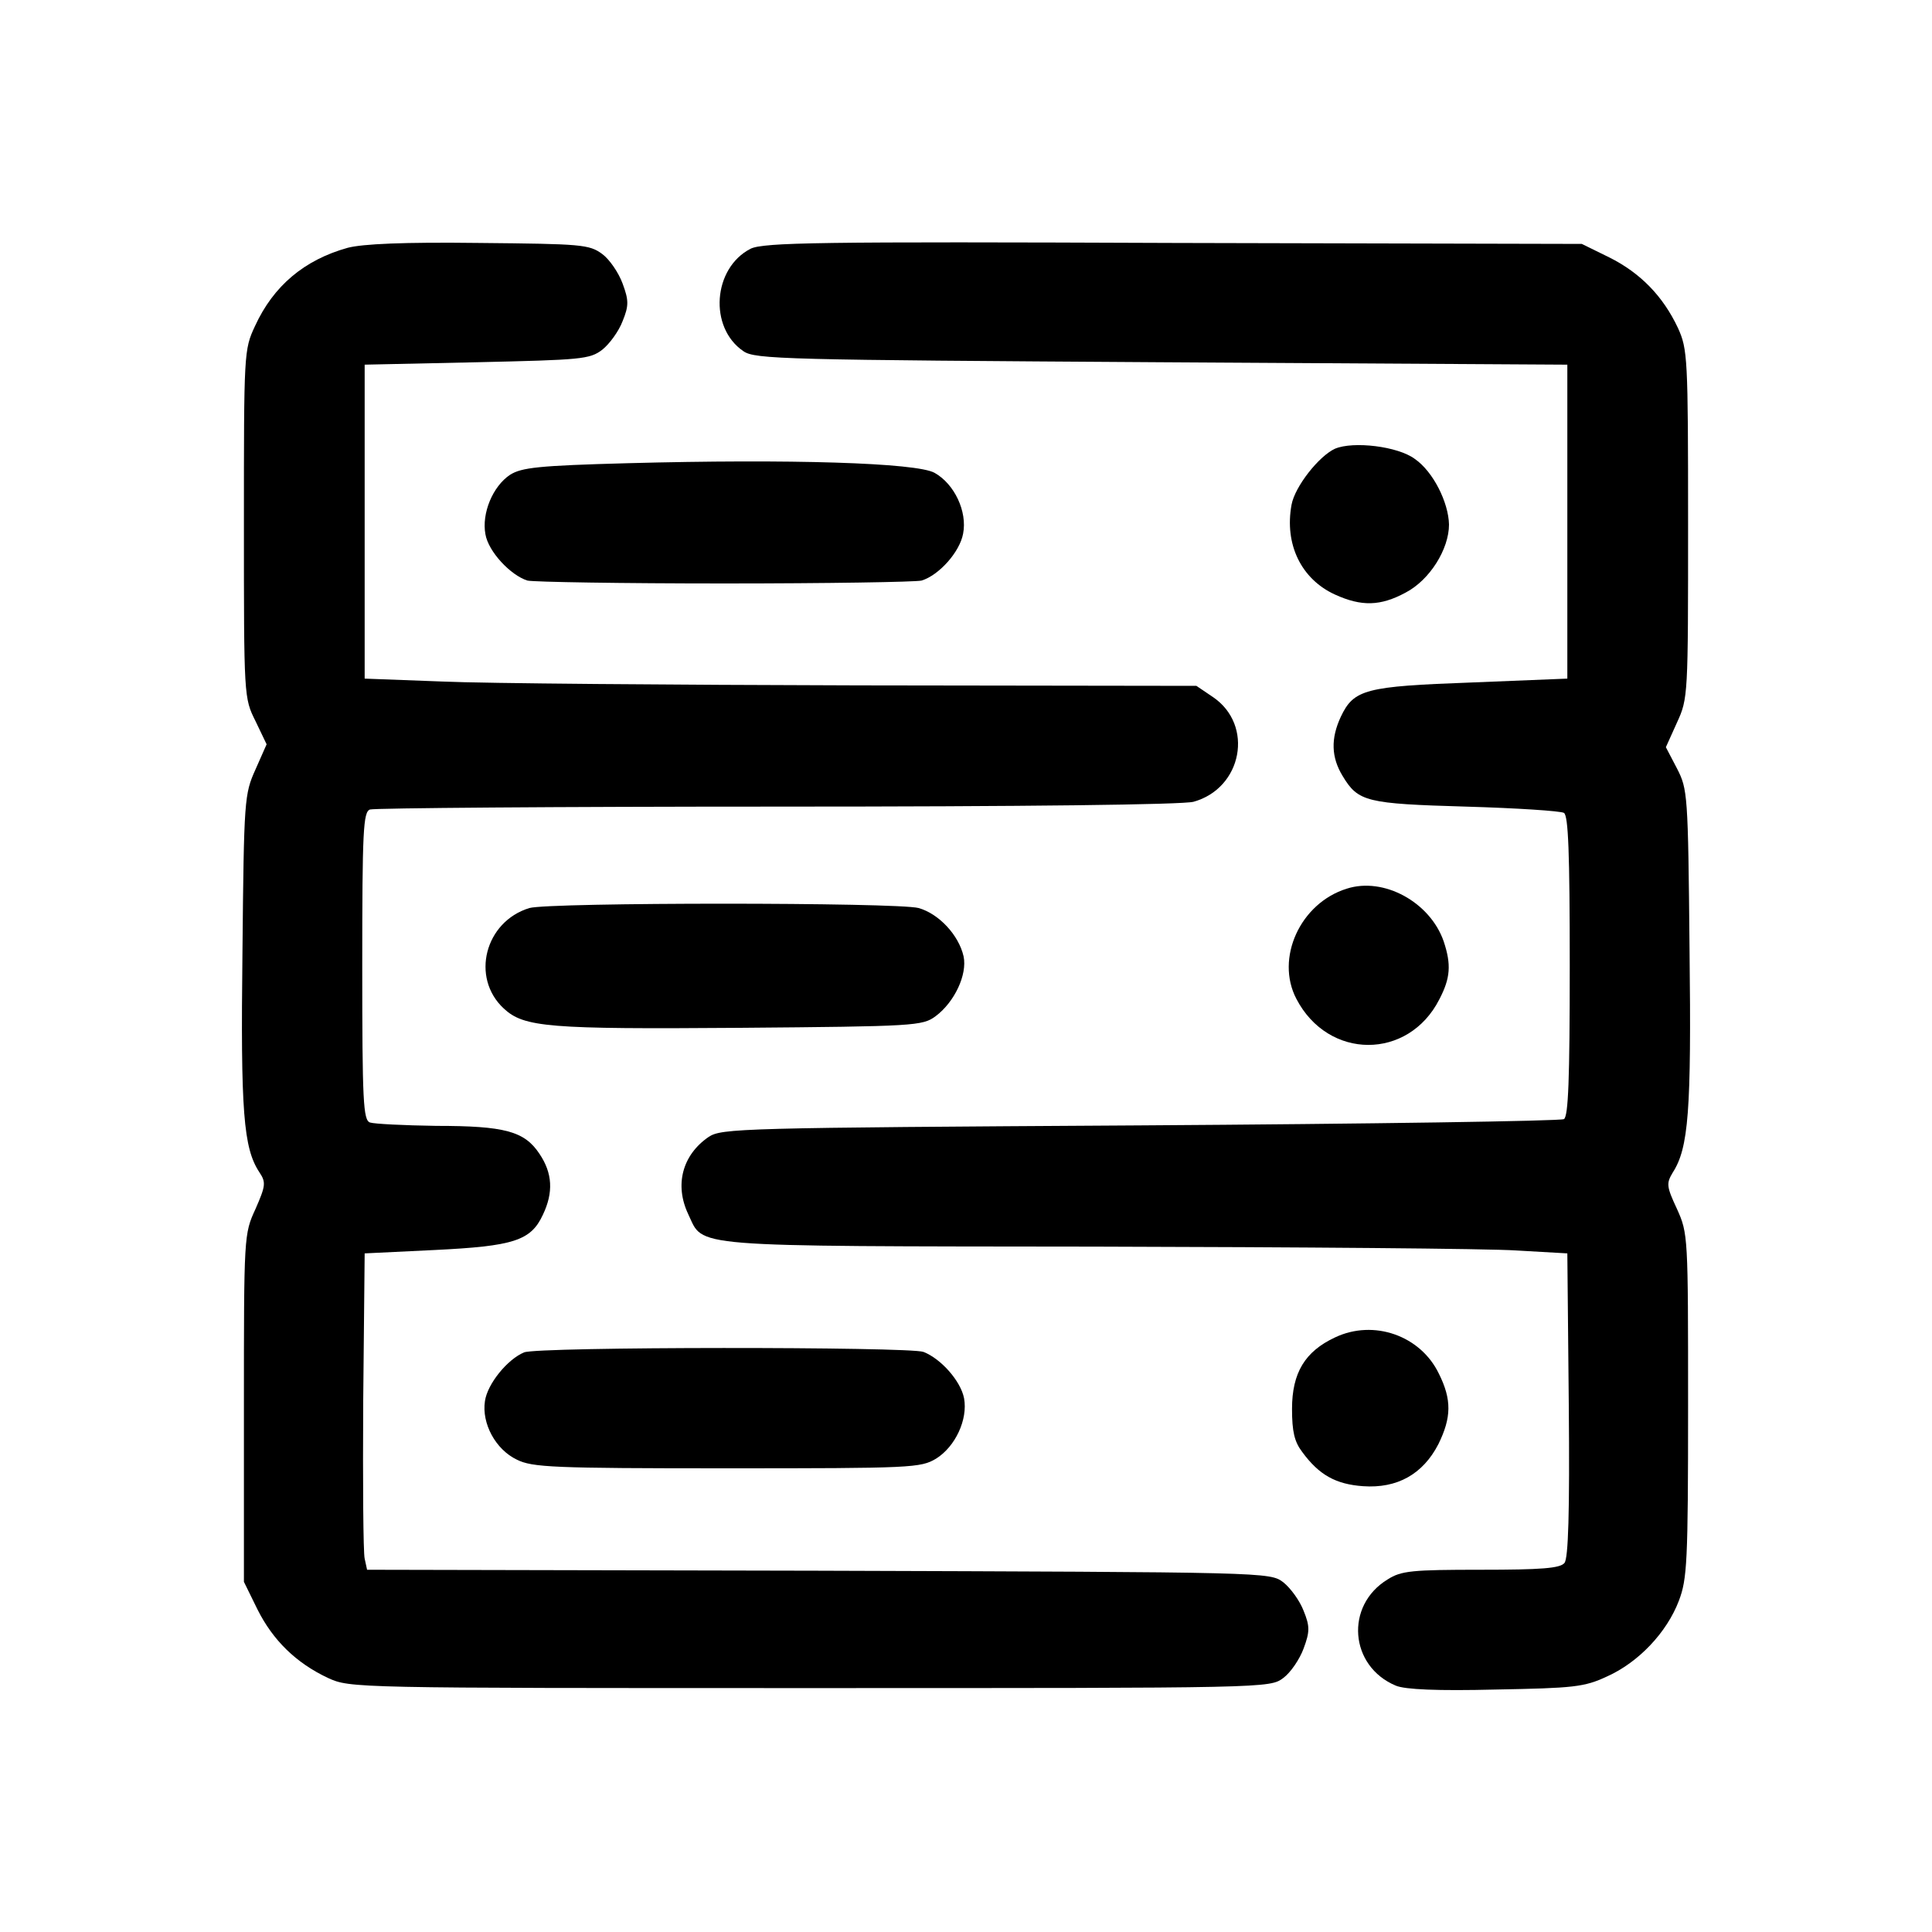
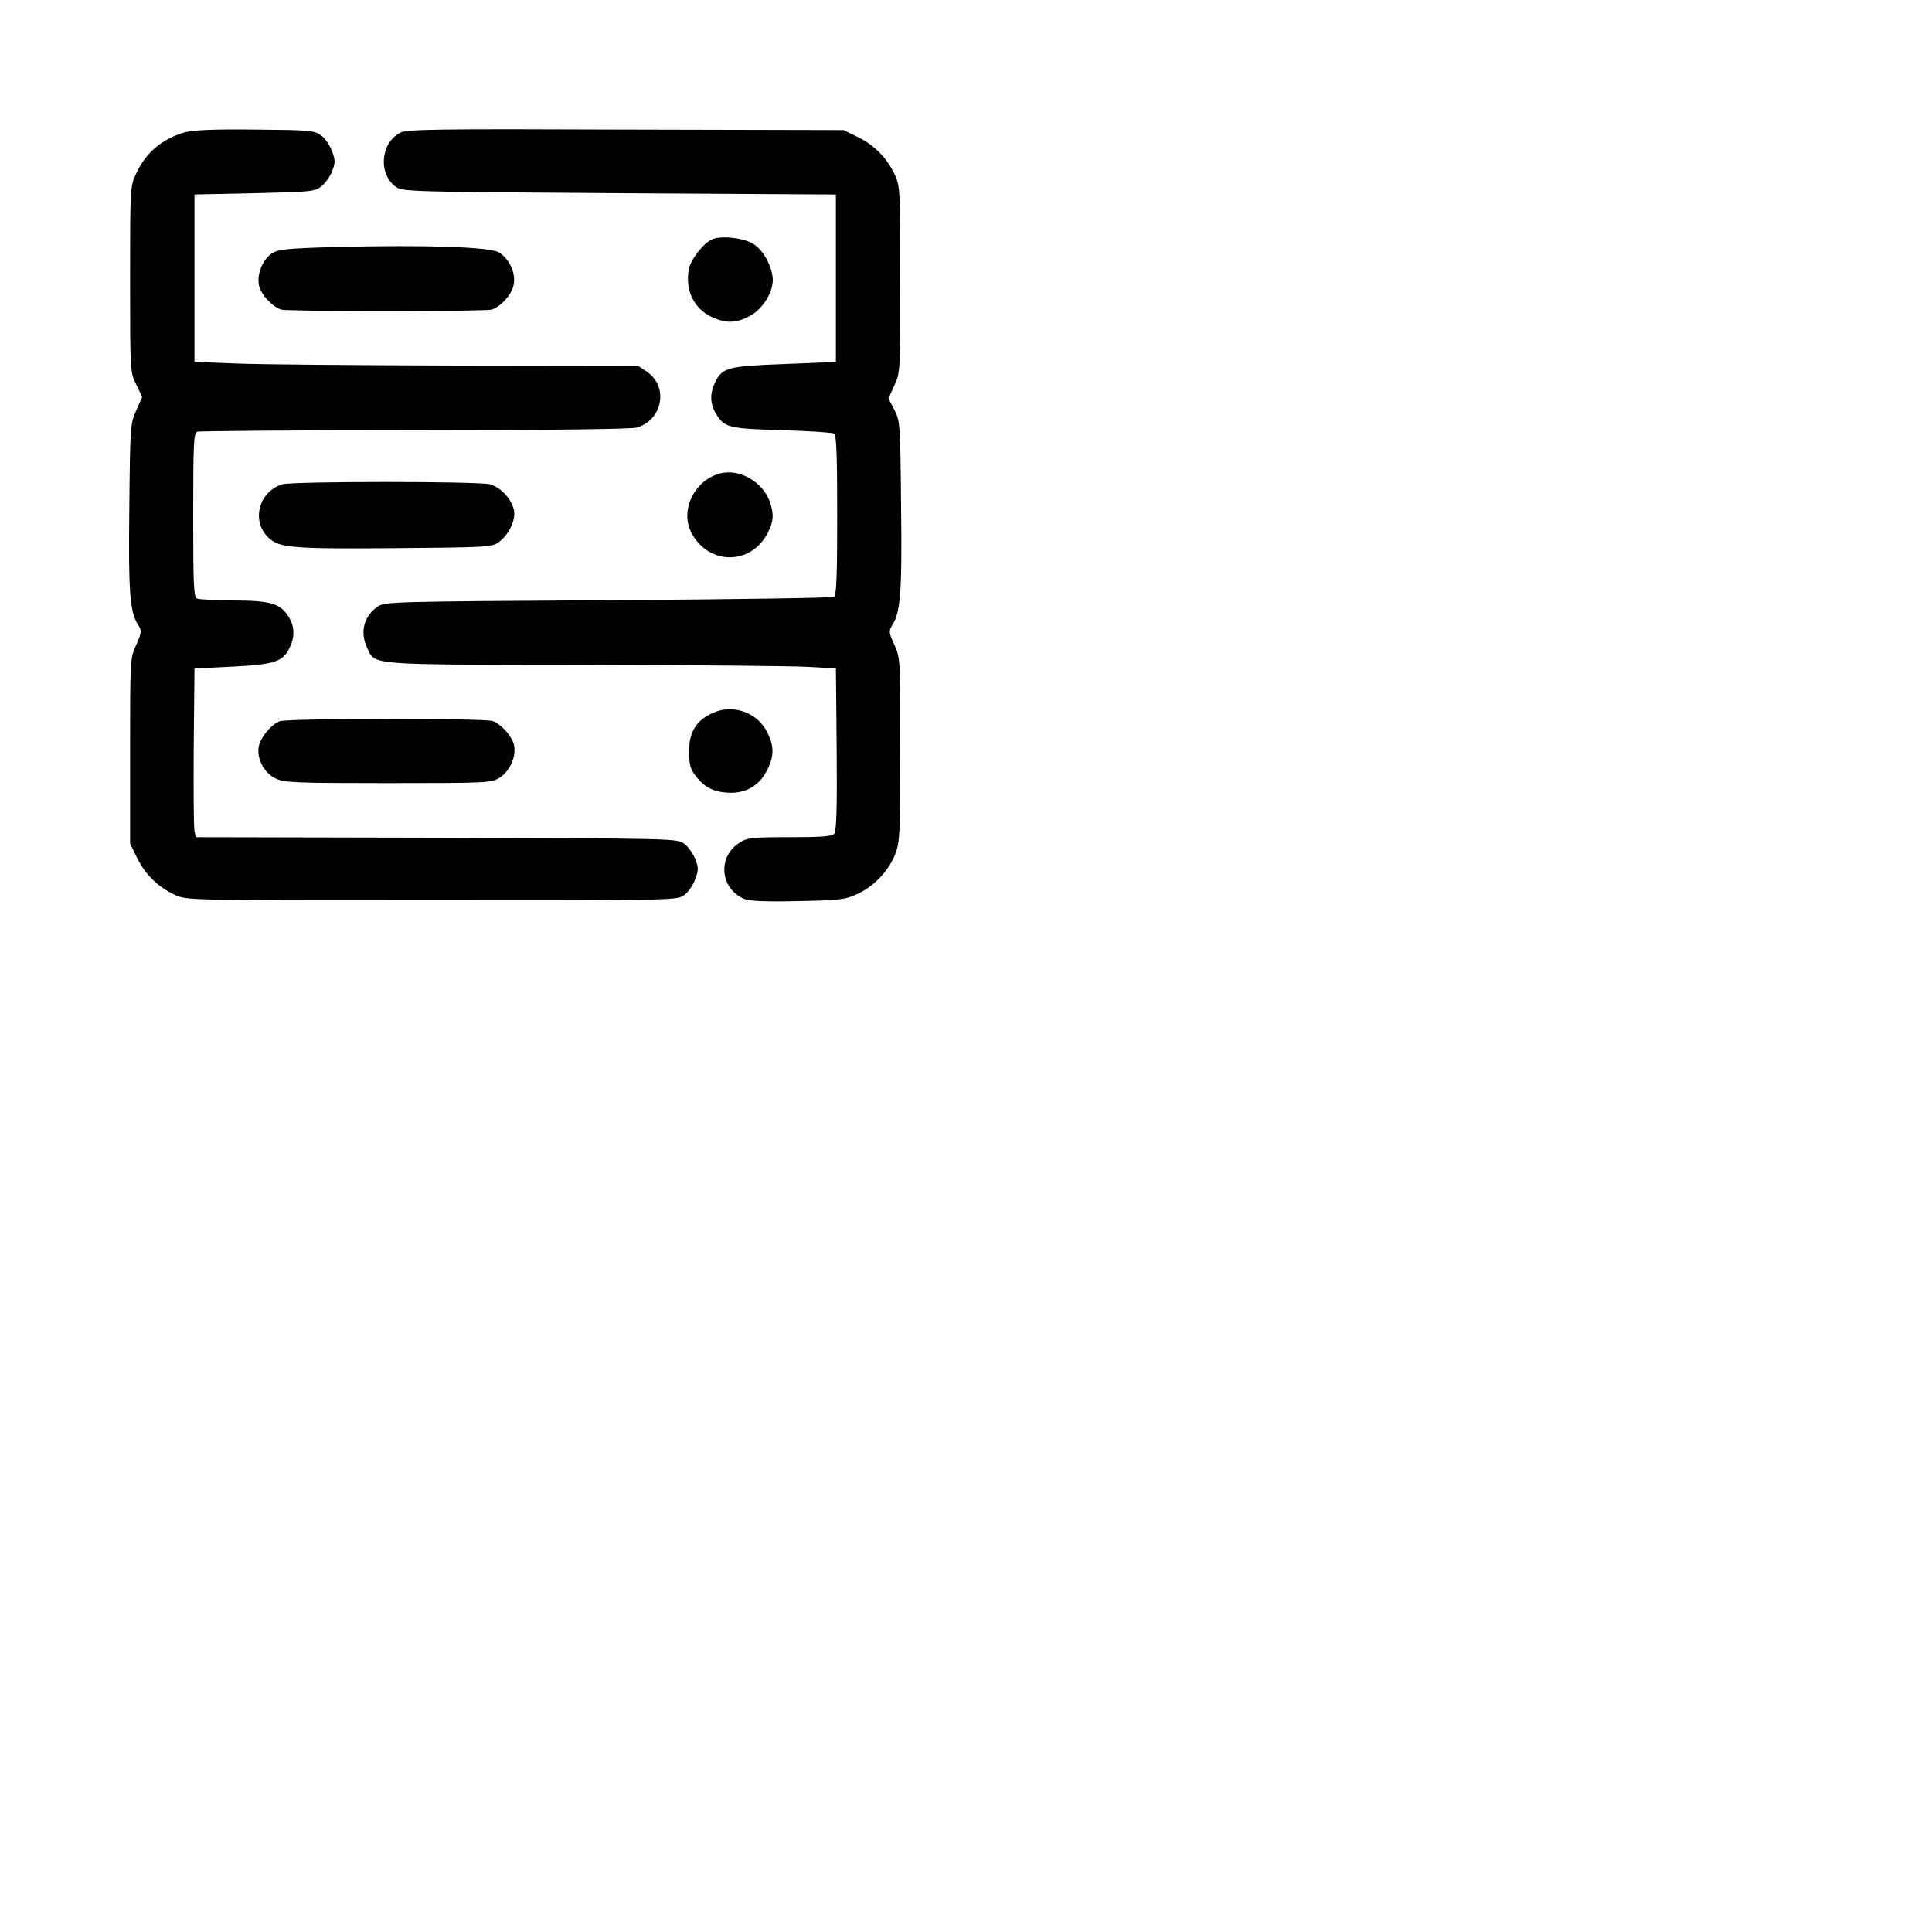
- <svg xmlns="http://www.w3.org/2000/svg" version="1.1" width="400pt" height="400pt">
-   <svg version="1.0" width="400pt" height="400pt" viewBox="0 0 400 400" preserveAspectRatio="xMidYMid meet">
-     <g transform="translate(0,400) scale(0.1,-0.1)" fill="#000000" stroke="none">
-       <path d="M720 3487 c-90 -25 -154 -79 -192 -162 -23 -49 -23 -55 -23 -410 0 -358 0 -360 24 -408 l23 -48 -23 -52 c-23 -51 -24 -61 -27 -377 -4 -332 2 -407 35 -457 14 -21 13 -28 -8 -76 -24 -52 -24 -55 -24 -412 l0 -360 28 -57 c32 -64 80 -111 146 -142 46 -21 51 -21 998 -21 950 0 952 0 980 21 15 11 34 39 42 61 13 35 13 46 0 78 -8 21 -27 47 -42 59 -28 21 -30 21 -963 24 l-934 2 -5 23 c-3 12 -4 159 -3 327 l3 305 145 7 c163 8 199 19 224 73 22 46 20 86 -7 126 -31 47 -72 58 -214 58 -67 1 -128 4 -137 7 -14 5 -16 43 -16 324 0 281 2 319 16 324 9 3 388 6 842 6 517 0 840 4 863 10 101 28 126 159 40 217 l-34 23 -701 1 c-386 1 -773 4 -861 8 l-160 6 0 325 0 325 232 5 c216 5 234 6 260 26 15 12 34 38 42 59 13 32 13 43 0 78 -8 22 -27 50 -42 61 -27 20 -43 21 -255 23 -157 2 -241 -2 -272 -10z" />
-       <path d="M1554 3485 c-78 -40 -87 -163 -15 -212 24 -17 85 -18 866 -23 l840 -5 0 -325 0 -325 -198 -8 c-220 -8 -244 -14 -271 -71 -21 -45 -20 -84 4 -123 32 -53 49 -57 255 -63 105 -3 196 -9 203 -13 9 -6 12 -81 12 -317 0 -236 -3 -311 -12 -317 -7 -4 -402 -10 -878 -13 -829 -5 -866 -6 -893 -24 -54 -37 -71 -99 -42 -160 33 -69 -12 -66 842 -67 422 -1 815 -4 873 -8 l105 -6 3 -314 c2 -223 -1 -318 -9 -327 -9 -11 -48 -14 -173 -14 -142 0 -165 -2 -193 -20 -89 -54 -79 -180 17 -220 19 -8 86 -11 207 -8 161 3 183 5 230 27 65 29 124 91 149 157 17 45 19 79 19 404 0 351 0 356 -23 407 -22 47 -22 53 -9 75 33 51 39 127 35 463 -3 322 -4 331 -26 374 l-23 44 23 51 c23 50 23 56 23 411 0 345 -1 362 -21 406 -31 66 -78 114 -142 146 l-57 28 -845 2 c-739 3 -849 1 -876 -12z" />
-       <path d="M2764 3071 c-33 -15 -83 -78 -90 -116 -15 -82 20 -154 90 -186 55 -25 94 -24 146 4 50 26 90 90 90 141 -1 46 -33 110 -71 136 -35 26 -127 37 -165 21z" />
-       <path d="M1300 3041 c-186 -5 -220 -9 -244 -24 -36 -24 -59 -80 -51 -123 6 -36 52 -85 87 -96 13 -3 196 -6 408 -6 212 0 395 3 408 6 36 11 79 59 86 97 9 46 -18 103 -59 126 -37 21 -300 29 -635 20z" />
-       <path d="M2788 2160 c-96 -30 -148 -144 -104 -228 66 -127 232 -127 296 -1 23 44 25 72 9 120 -28 81 -124 134 -201 109z" />
-       <path d="M1096 2120 c-92 -28 -122 -144 -53 -208 42 -39 92 -43 489 -40 362 3 378 4 405 24 39 29 66 86 58 124 -10 44 -51 88 -93 100 -45 12 -764 12 -806 0z" />
-       <path d="M2764 1231 c-62 -29 -89 -73 -89 -148 0 -47 5 -68 21 -89 35 -48 70 -67 126 -71 71 -5 124 25 156 87 27 55 28 92 1 146 -38 79 -135 113 -215 75z" />
-       <path d="M1085 1200 c-34 -14 -76 -65 -81 -101 -7 -46 22 -100 66 -121 32 -16 74 -18 435 -18 384 0 401 1 433 20 40 25 66 81 58 125 -7 36 -48 82 -84 96 -29 11 -800 11 -827 -1z" />
-     </g>
-   </svg>
-   <style>@media (prefers-color-scheme: light) { :root { filter: none; } }
- @media (prefers-color-scheme: dark) { :root { filter: invert(100%); } }
- </style>
+ <svg xmlns="http://www.w3.org/2000/svg" version="1.1" width="1000" height="1000">
+   <g transform="matrix(1,0,0,1,0,0)">
+     <svg version="1.1" width="400pt" height="400pt">
+       <svg version="1.0" width="400pt" height="400pt" viewBox="0 0 400 400" preserveAspectRatio="xMidYMid meet">
+         <g transform="translate(0,400) scale(0.1,-0.1)" fill="#000000" stroke="none">
+           <path d="M720 3487 c-90 -25 -154 -79 -192 -162 -23 -49 -23 -55 -23 -410 0 -358 0 -360 24 -408 l23 -48 -23 -52 c-23 -51 -24 -61 -27 -377 -4 -332 2 -407 35 -457 14 -21 13 -28 -8 -76 -24 -52 -24 -55 -24 -412 l0 -360 28 -57 c32 -64 80 -111 146 -142 46 -21 51 -21 998 -21 950 0 952 0 980 21 15 11 34 39 42 61 13 35 13 46 0 78 -8 21 -27 47 -42 59 -28 21 -30 21 -963 24 l-934 2 -5 23 c-3 12 -4 159 -3 327 l3 305 145 7 c163 8 199 19 224 73 22 46 20 86 -7 126 -31 47 -72 58 -214 58 -67 1 -128 4 -137 7 -14 5 -16 43 -16 324 0 281 2 319 16 324 9 3 388 6 842 6 517 0 840 4 863 10 101 28 126 159 40 217 l-34 23 -701 1 c-386 1 -773 4 -861 8 l-160 6 0 325 0 325 232 5 c216 5 234 6 260 26 15 12 34 38 42 59 13 32 13 43 0 78 -8 22 -27 50 -42 61 -27 20 -43 21 -255 23 -157 2 -241 -2 -272 -10z" />
+           <path d="M1554 3485 c-78 -40 -87 -163 -15 -212 24 -17 85 -18 866 -23 l840 -5 0 -325 0 -325 -198 -8 c-220 -8 -244 -14 -271 -71 -21 -45 -20 -84 4 -123 32 -53 49 -57 255 -63 105 -3 196 -9 203 -13 9 -6 12 -81 12 -317 0 -236 -3 -311 -12 -317 -7 -4 -402 -10 -878 -13 -829 -5 -866 -6 -893 -24 -54 -37 -71 -99 -42 -160 33 -69 -12 -66 842 -67 422 -1 815 -4 873 -8 l105 -6 3 -314 c2 -223 -1 -318 -9 -327 -9 -11 -48 -14 -173 -14 -142 0 -165 -2 -193 -20 -89 -54 -79 -180 17 -220 19 -8 86 -11 207 -8 161 3 183 5 230 27 65 29 124 91 149 157 17 45 19 79 19 404 0 351 0 356 -23 407 -22 47 -22 53 -9 75 33 51 39 127 35 463 -3 322 -4 331 -26 374 l-23 44 23 51 c23 50 23 56 23 411 0 345 -1 362 -21 406 -31 66 -78 114 -142 146 l-57 28 -845 2 c-739 3 -849 1 -876 -12z" />
+           <path d="M2764 3071 c-33 -15 -83 -78 -90 -116 -15 -82 20 -154 90 -186 55 -25 94 -24 146 4 50 26 90 90 90 141 -1 46 -33 110 -71 136 -35 26 -127 37 -165 21z" />
+           <path d="M1300 3041 c-186 -5 -220 -9 -244 -24 -36 -24 -59 -80 -51 -123 6 -36 52 -85 87 -96 13 -3 196 -6 408 -6 212 0 395 3 408 6 36 11 79 59 86 97 9 46 -18 103 -59 126 -37 21 -300 29 -635 20z" />
+           <path d="M2788 2160 c-96 -30 -148 -144 -104 -228 66 -127 232 -127 296 -1 23 44 25 72 9 120 -28 81 -124 134 -201 109z" />
+           <path d="M1096 2120 c-92 -28 -122 -144 -53 -208 42 -39 92 -43 489 -40 362 3 378 4 405 24 39 29 66 86 58 124 -10 44 -51 88 -93 100 -45 12 -764 12 -806 0z" />
+           <path d="M2764 1231 c-62 -29 -89 -73 -89 -148 0 -47 5 -68 21 -89 35 -48 70 -67 126 -71 71 -5 124 25 156 87 27 55 28 92 1 146 -38 79 -135 113 -215 75z" />
+           <path d="M1085 1200 c-34 -14 -76 -65 -81 -101 -7 -46 22 -100 66 -121 32 -16 74 -18 435 -18 384 0 401 1 433 20 40 25 66 81 58 125 -7 36 -48 82 -84 96 -29 11 -800 11 -827 -1z" />
+         </g>
+       </svg>
+     </svg>
+   </g>
</svg>
